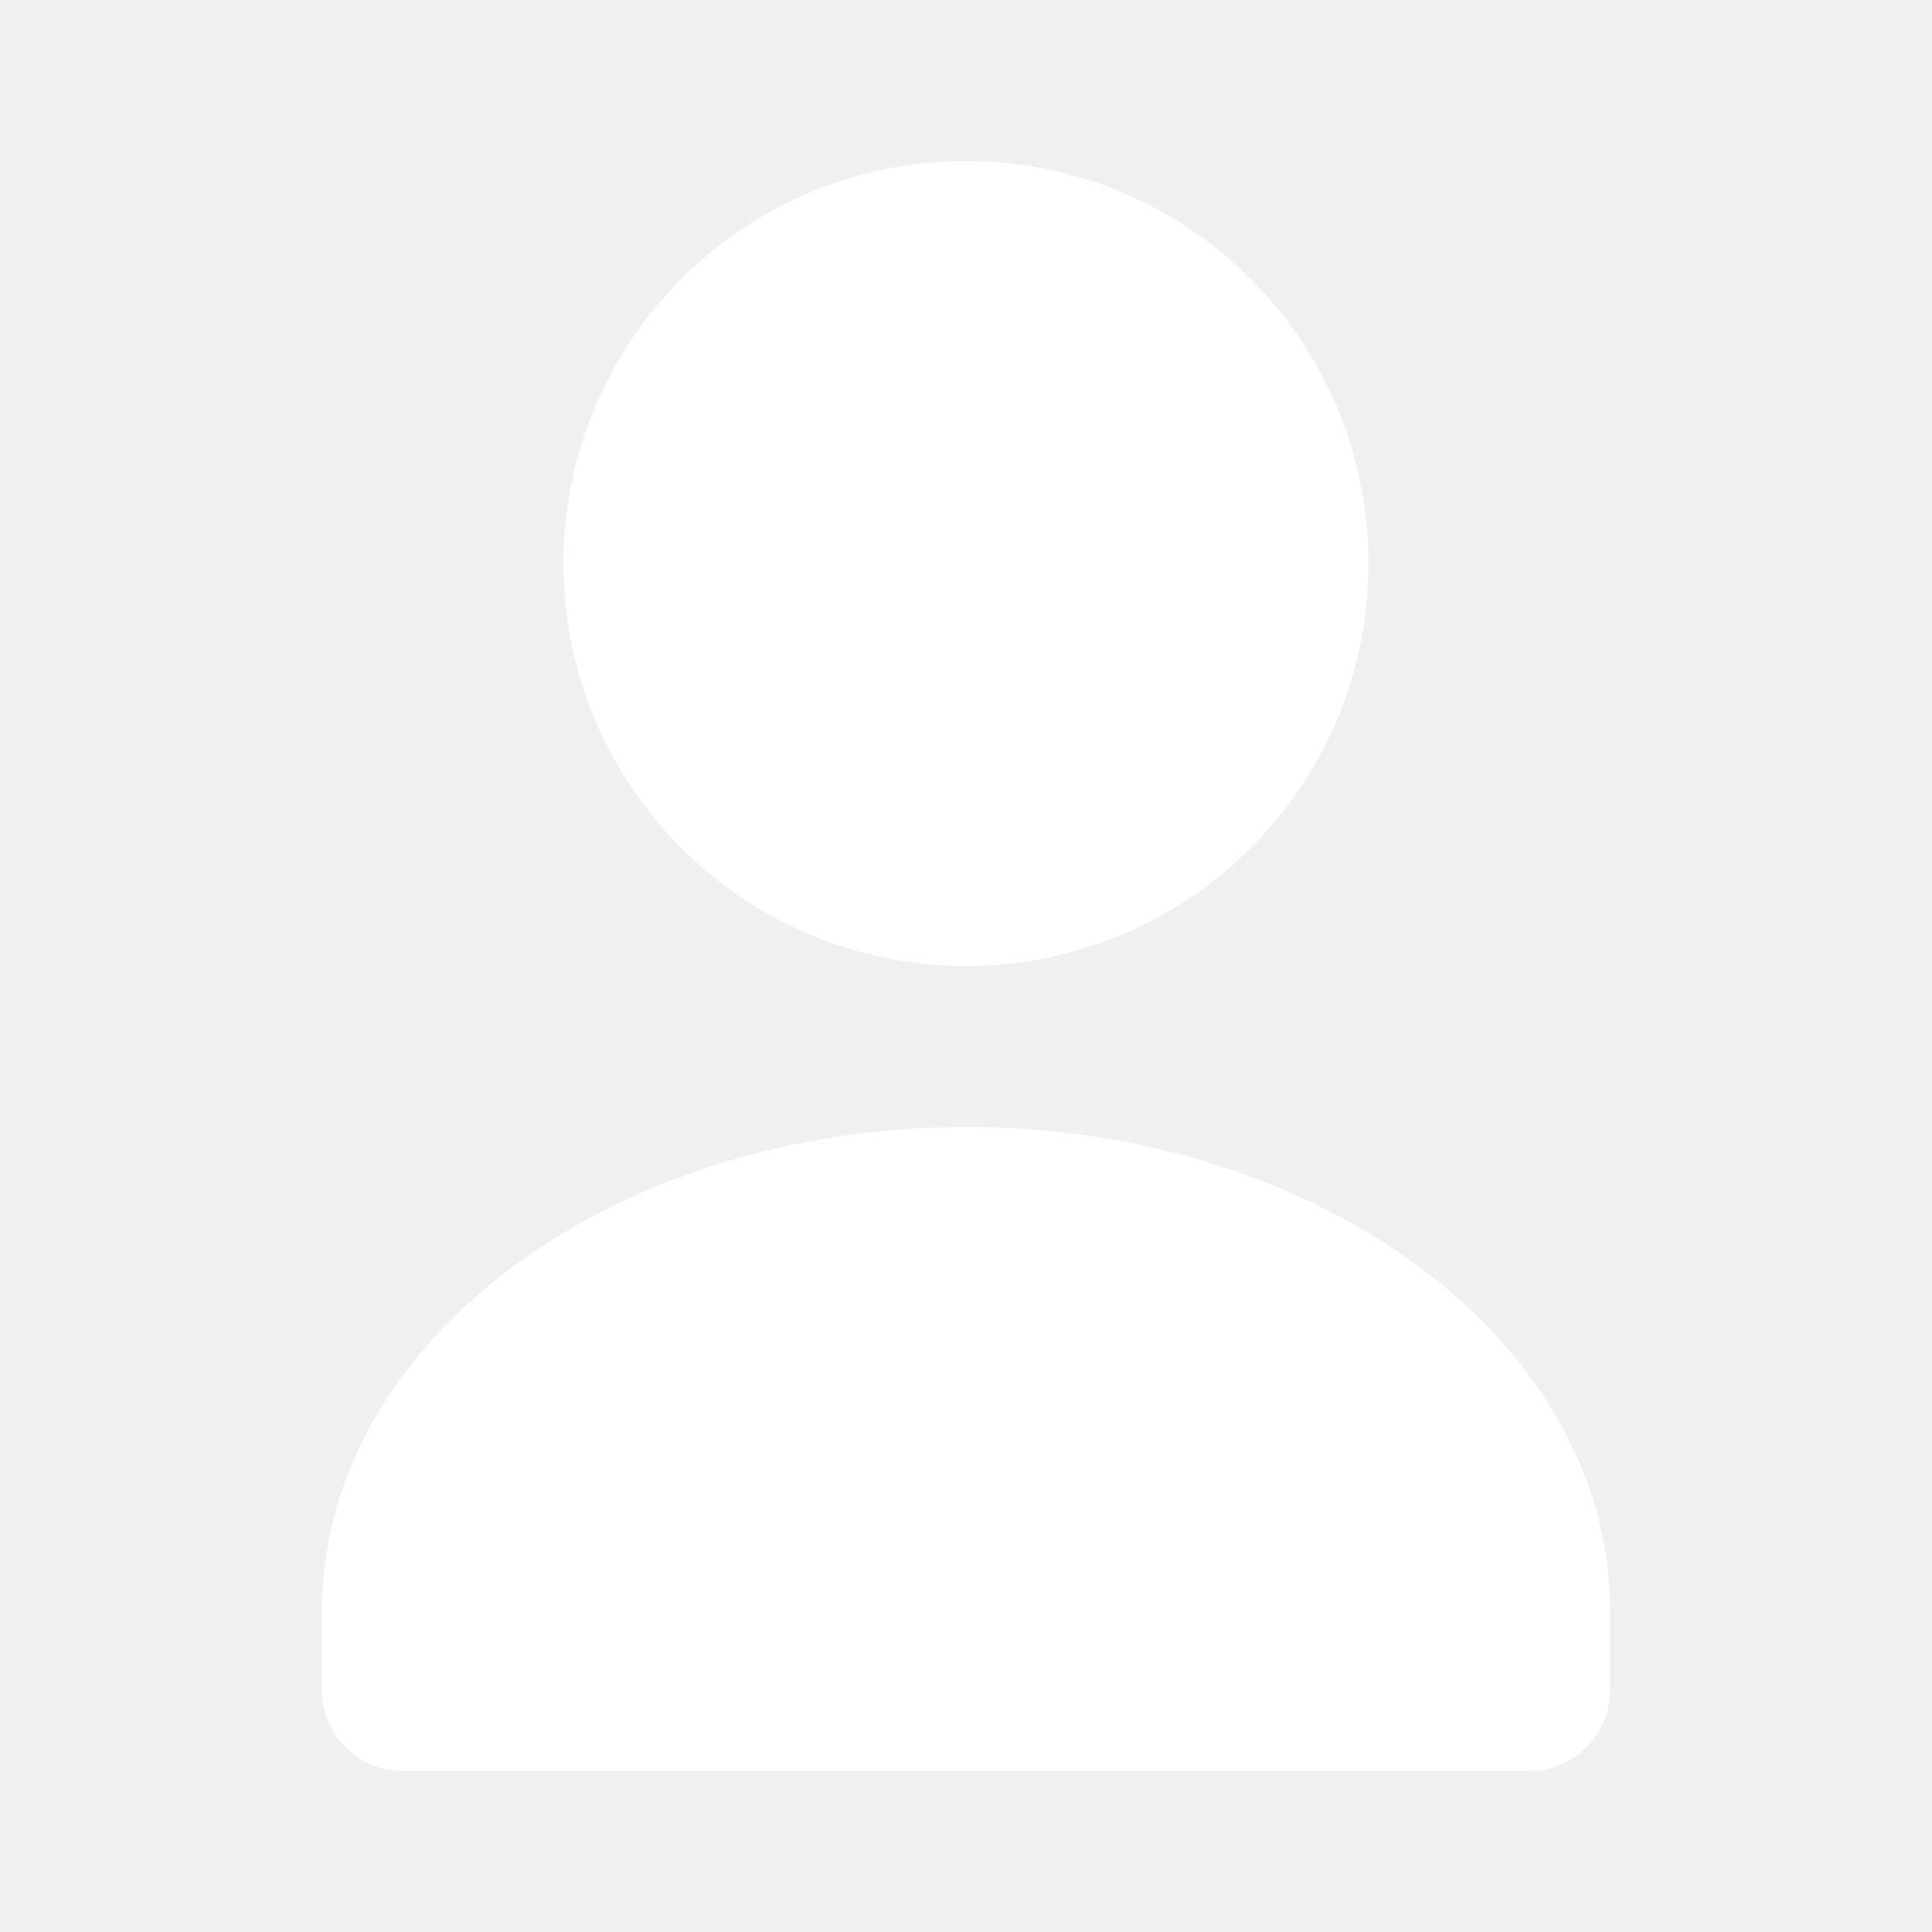
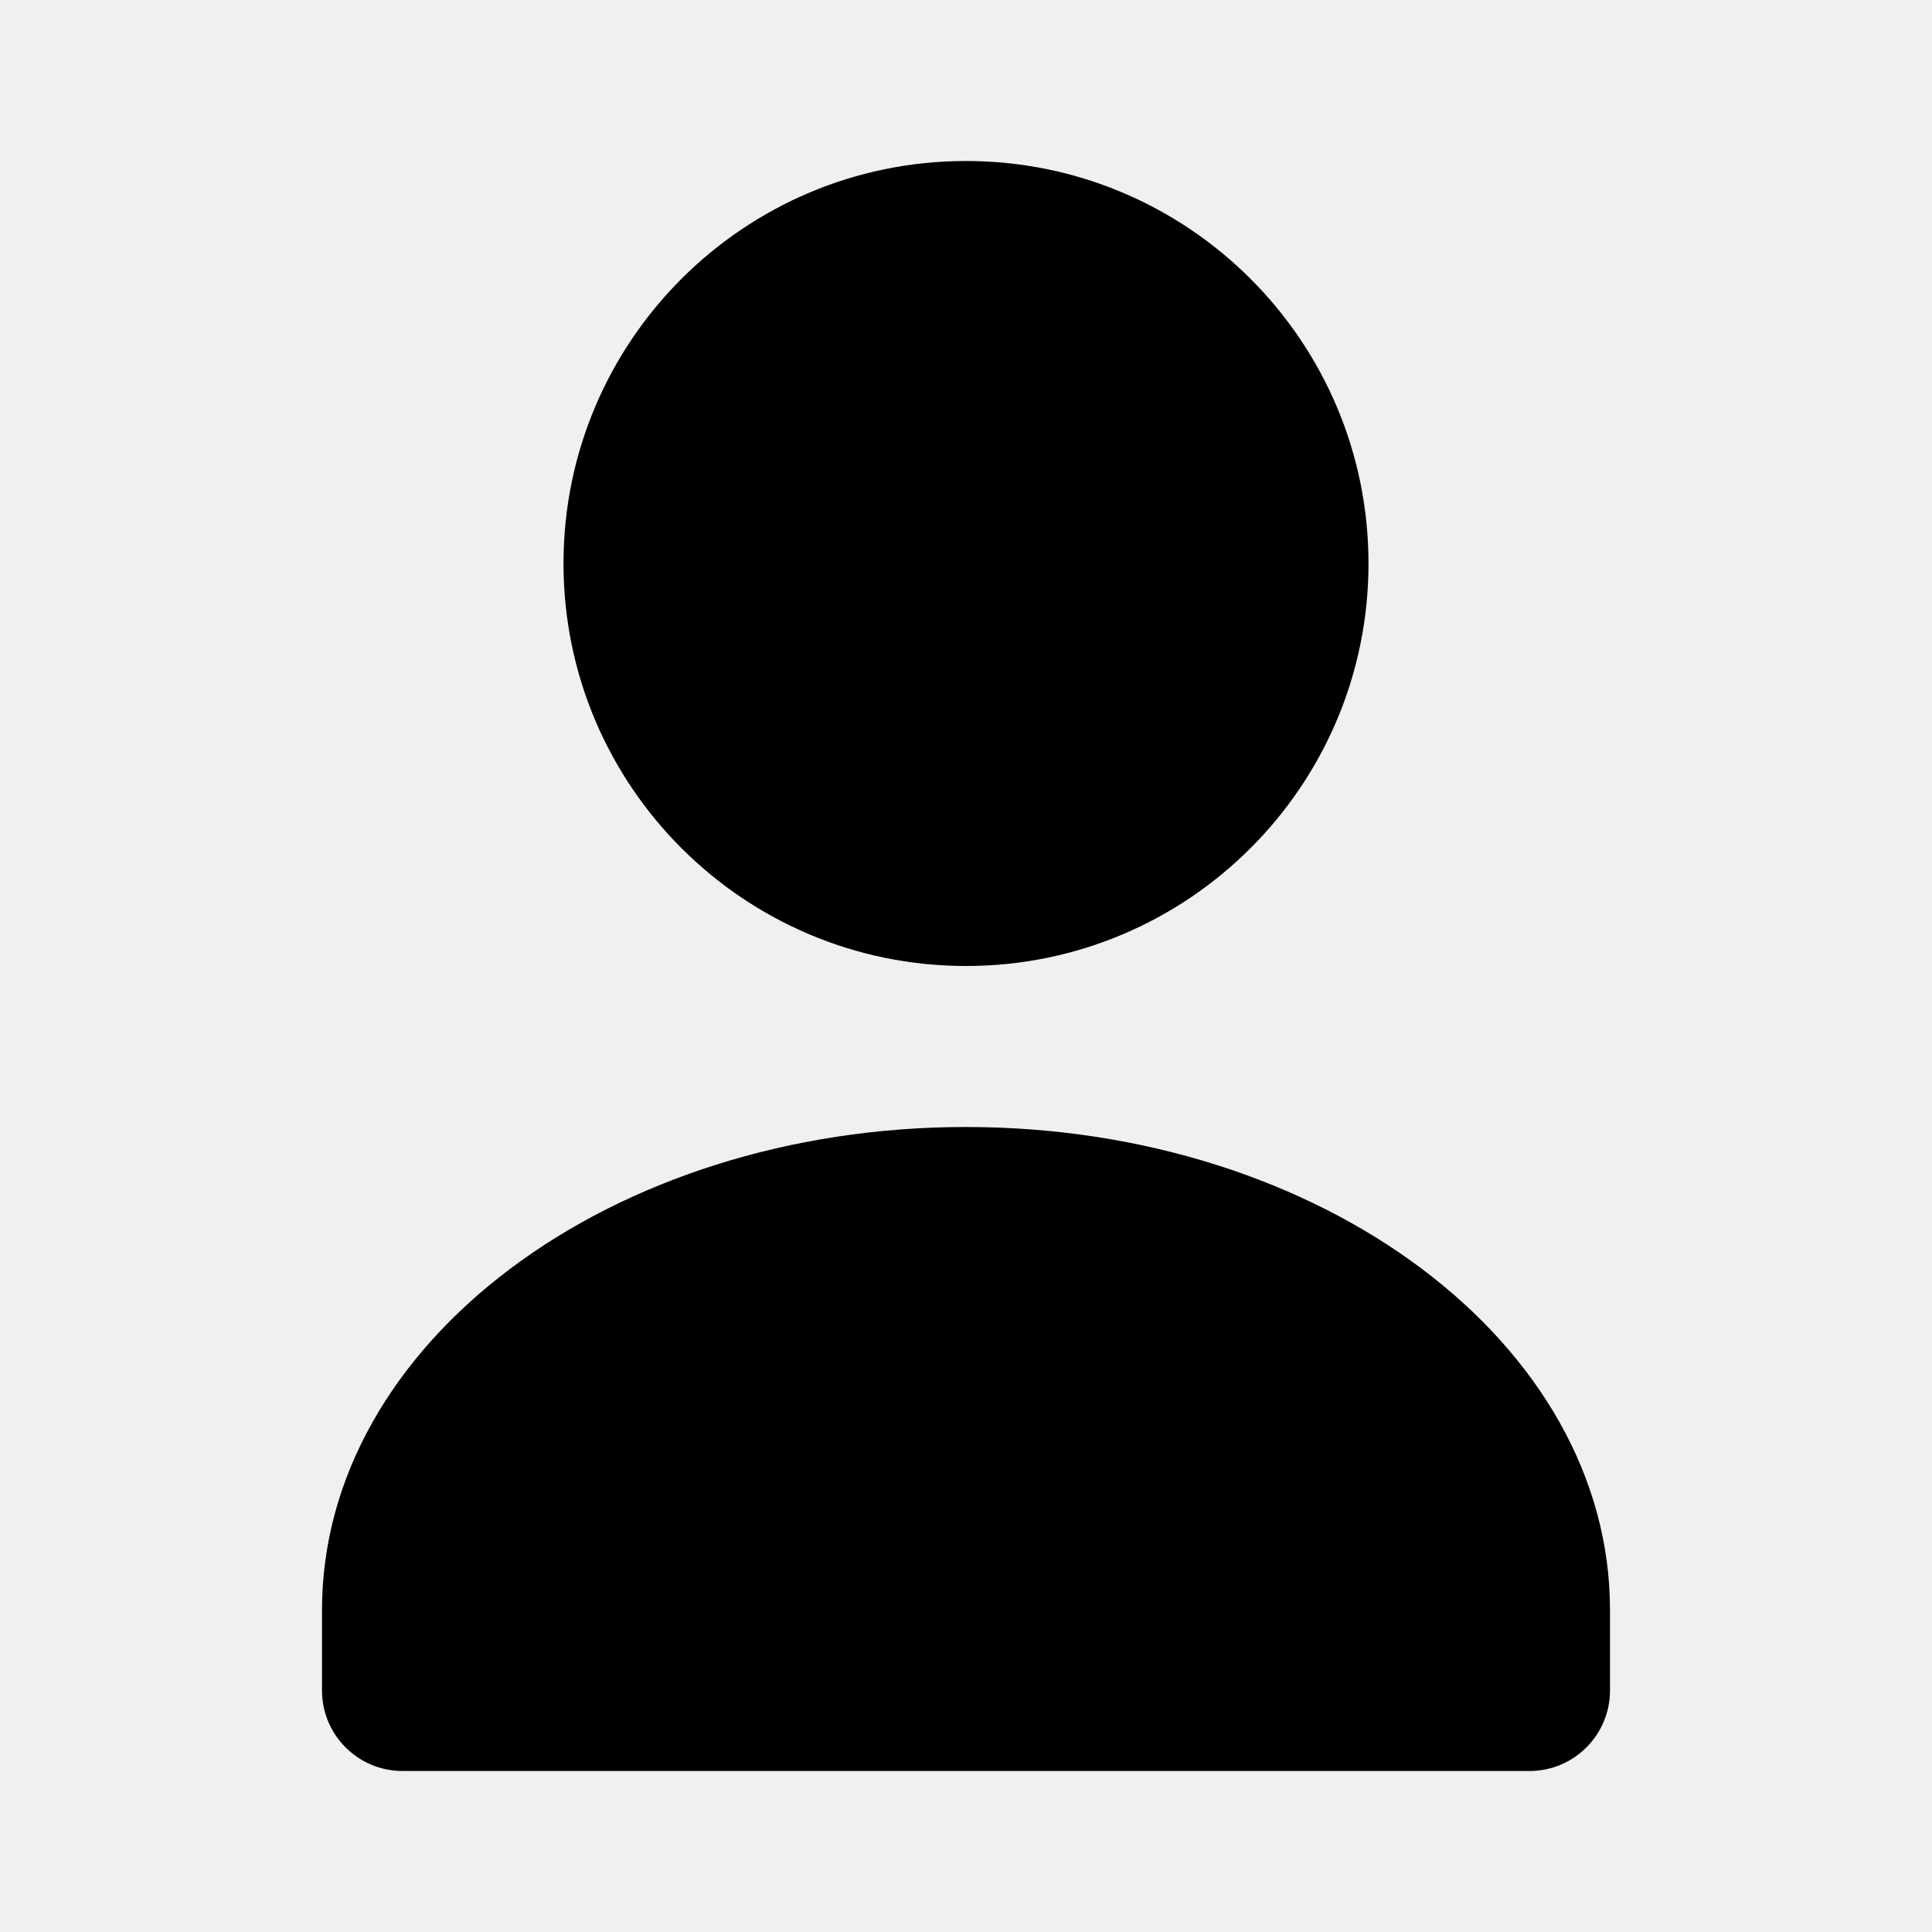
<svg xmlns="http://www.w3.org/2000/svg" width="24" height="24" viewBox="0 0 24 24" fill="none" aria-hidden="true">
-   <path d="M12 12C14.761 12 17 9.761 17 7C17 4.239 14.761 2 12 2C9.239 2 7 4.239 7 7C7 9.761 9.239 12 12 12Z" fill="white" />
-   <path d="M4 20C4 16.686 7.582 14 12 14C16.418 14 20 16.686 20 20V21C20 21.552 19.552 22 19 22H5C4.448 22 4 21.552 4 21V20Z" fill="white" />
+   <path d="M12 12C14.761 12 17 9.761 17 7C17 4.239 14.761 2 12 2C9.239 2 7 4.239 7 7C7 9.761 9.239 12 12 12Z" fill="black" />
+   <path d="M4 20C4 16.686 7.582 14 12 14C16.418 14 20 16.686 20 20V21C20 21.552 19.552 22 19 22H5C4.448 22 4 21.552 4 21V20Z" fill="black" />
</svg>
